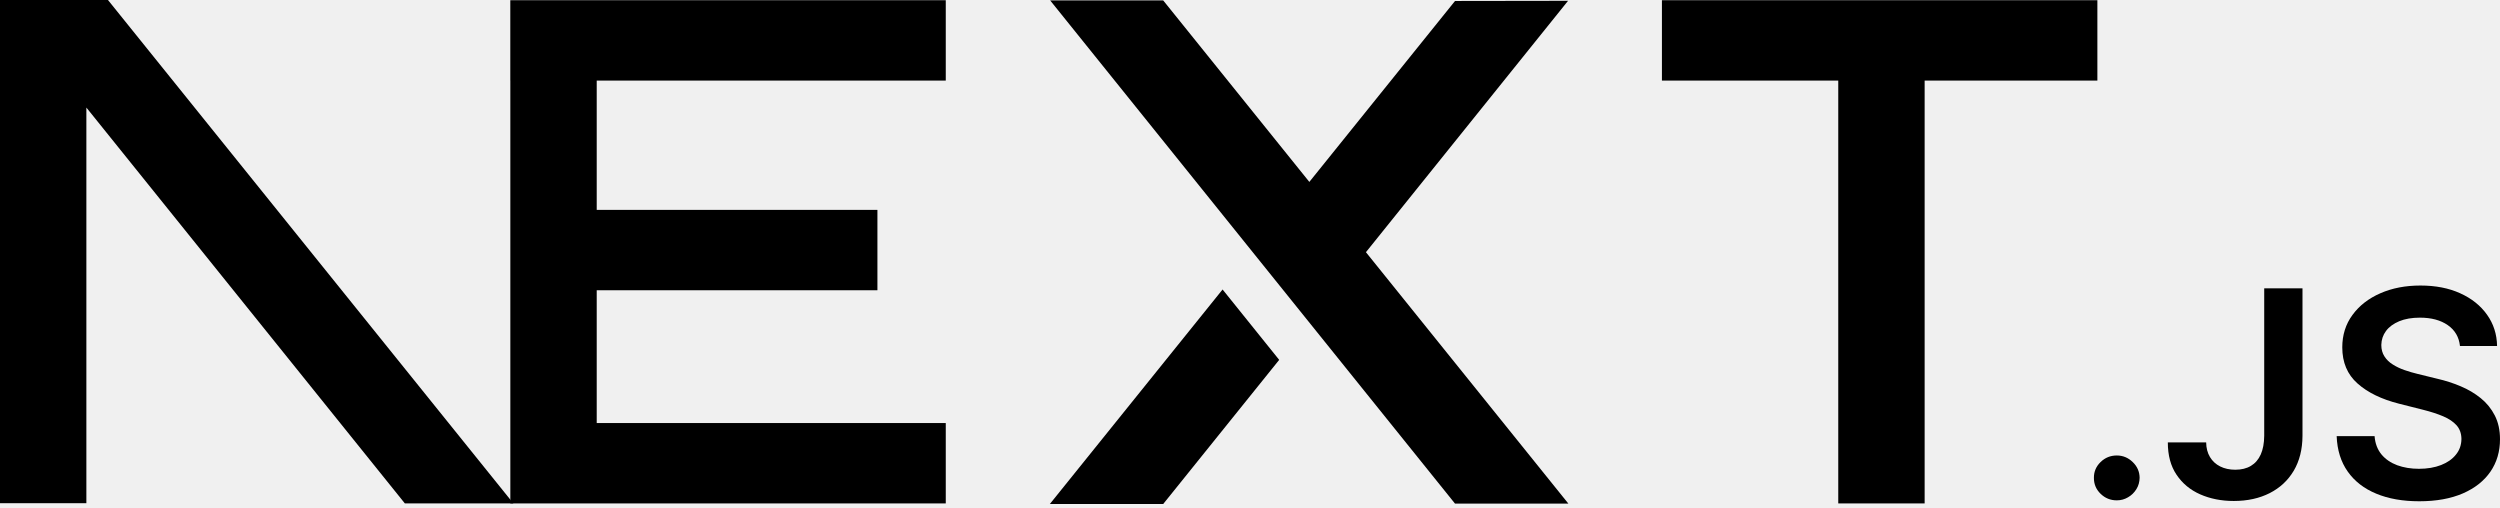
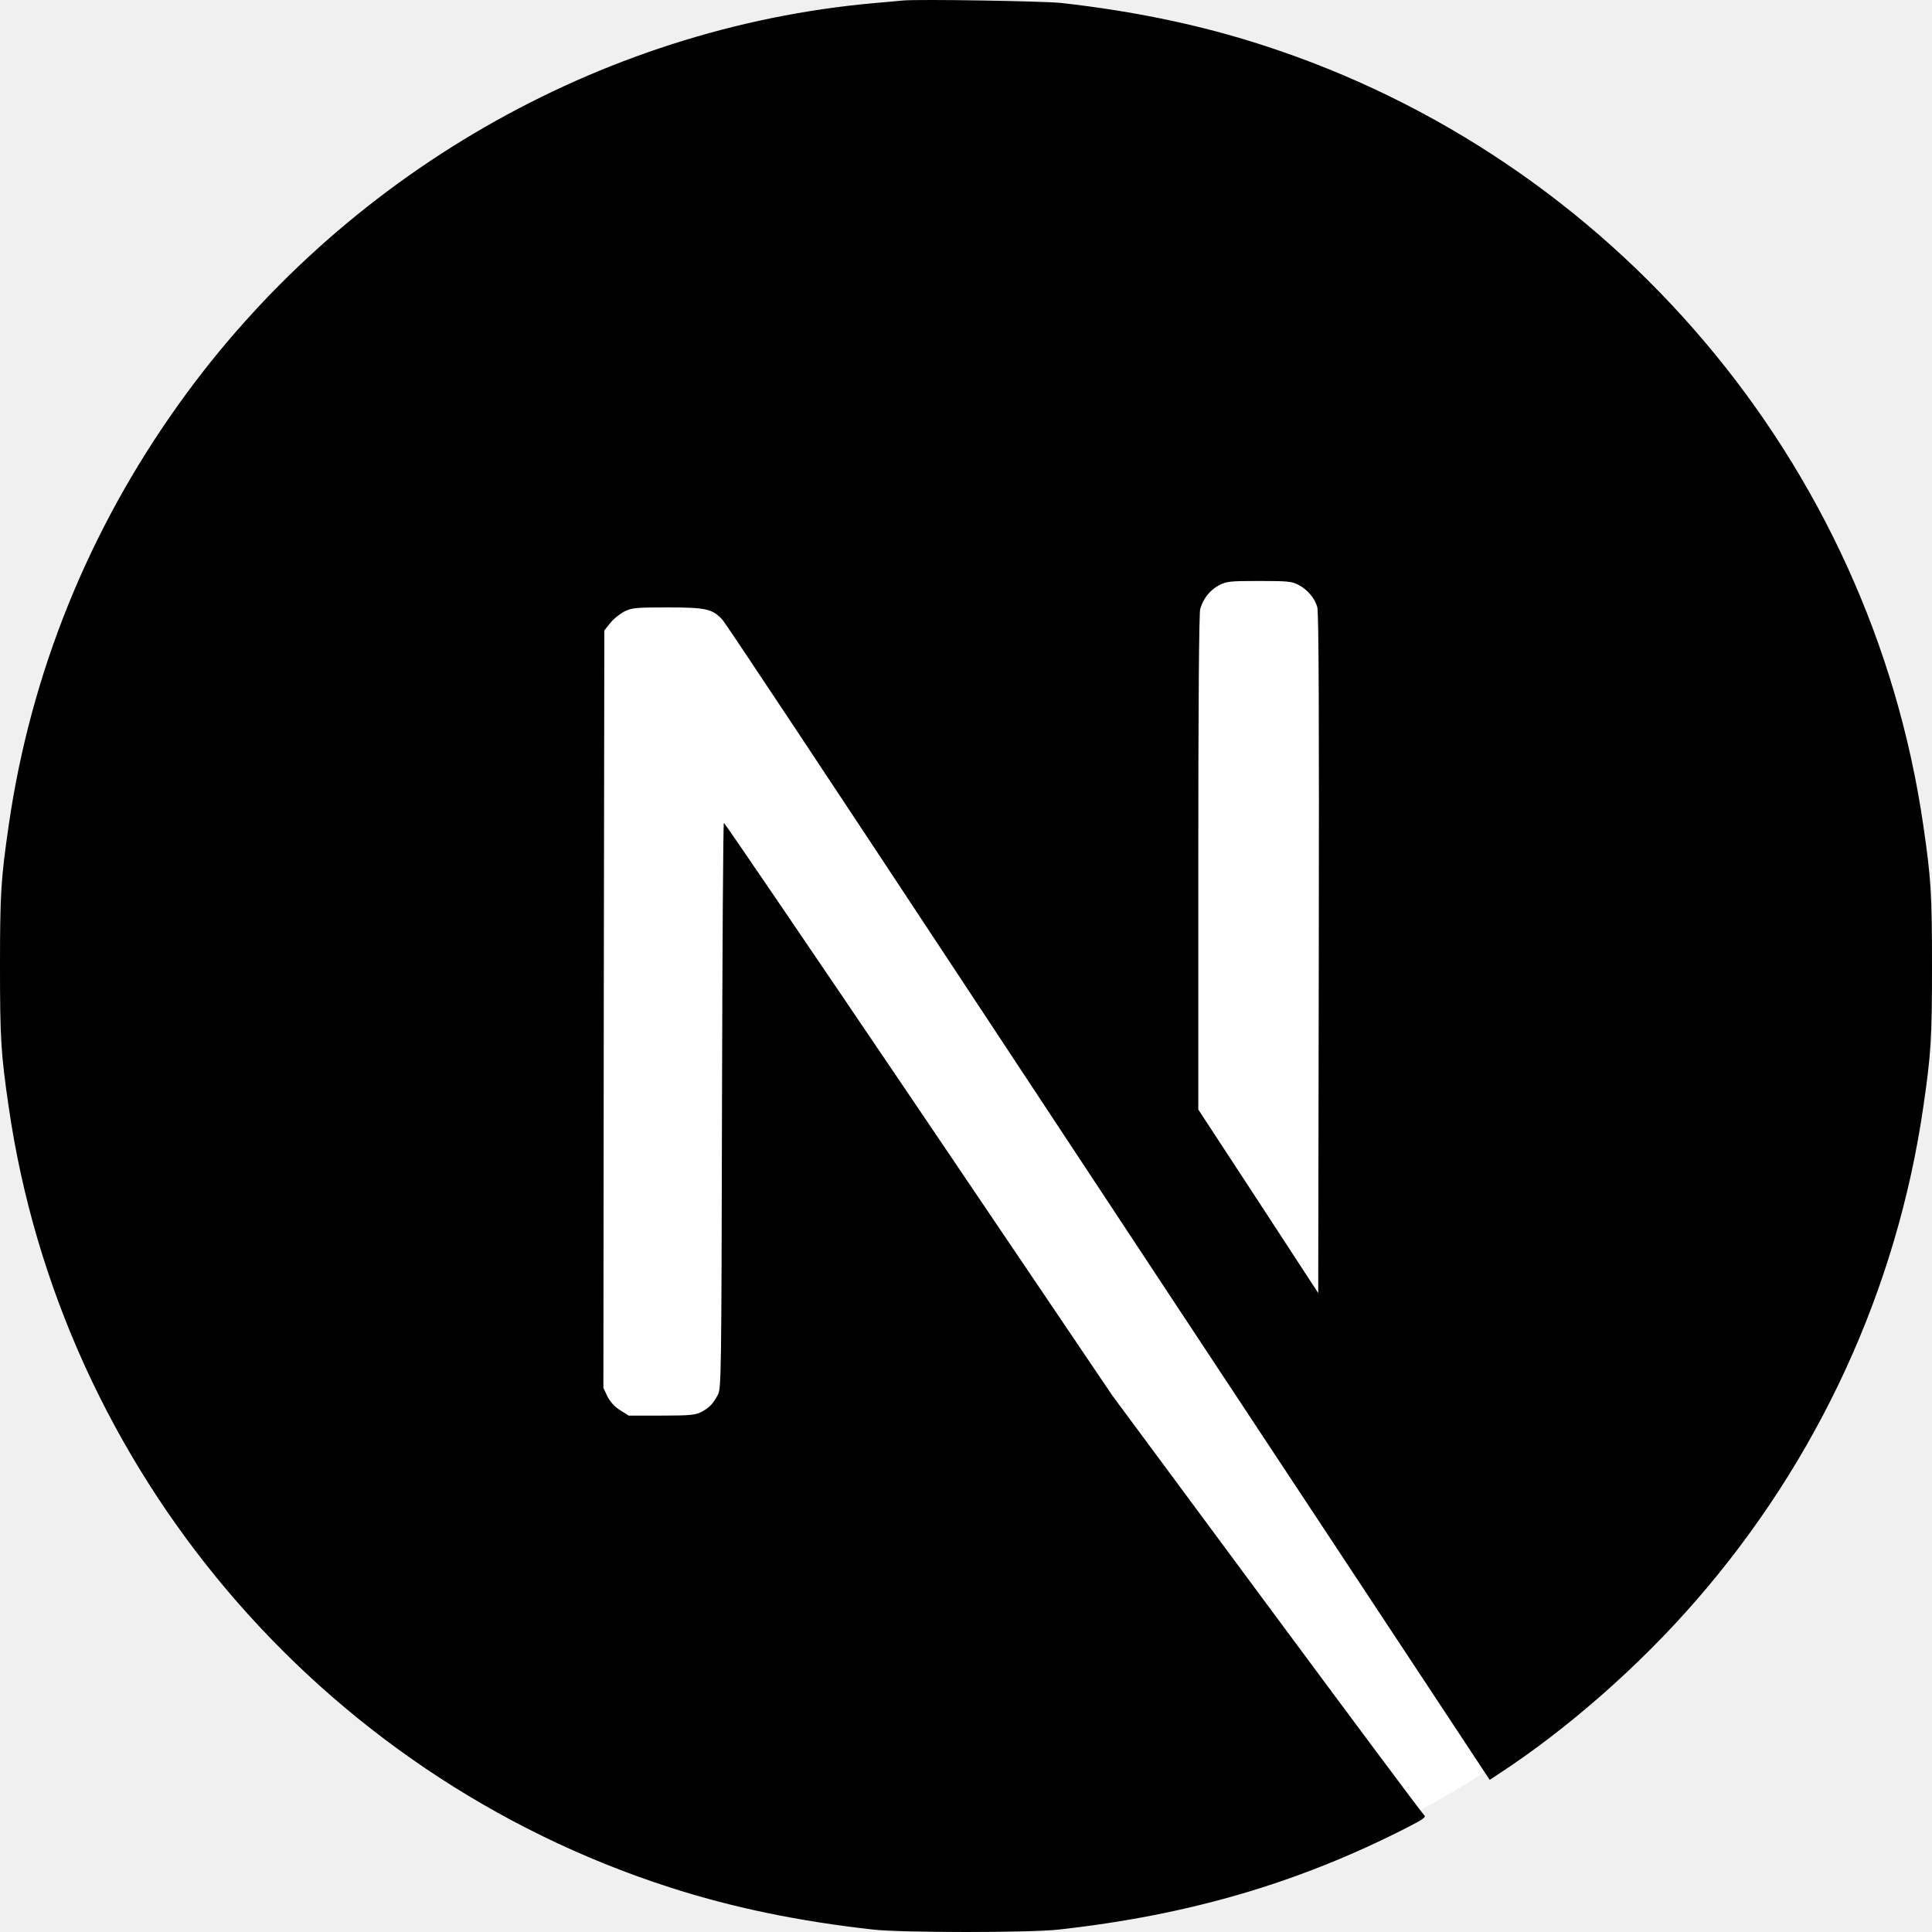
- <svg xmlns="http://www.w3.org/2000/svg" width="394" height="80" viewBox="0 0 394 80" fill="none">
-   <path d="M261.919 0.033H330.547V12.7H303.323V79.339H289.71V12.7H261.919V0.033Z" fill="black" />
-   <path d="M149.052 0.033V12.7H94.042V33.077H138.281V45.744H94.042V66.672H149.052V79.339H80.43V12.7H80.424V0.033H149.052Z" fill="black" />
-   <path d="M183.32 0.066H165.506L229.312 79.372H247.178L215.271 39.746L247.127 0.127L229.312 0.154L206.352 28.67L183.32 0.066Z" fill="black" />
-   <path d="M201.6 56.715L192.679 45.623L165.455 79.433H183.32L201.6 56.715Z" fill="black" />
-   <path fill-rule="evenodd" clip-rule="evenodd" d="M80.907 79.339L17.015 0H0V79.306H13.612V16.952L63.807 79.339H80.907Z" fill="black" />
-   <path d="M333.607 78.855C332.61 78.855 331.762 78.509 331.052 77.819C330.342 77.128 329.991 76.292 330 75.301C329.991 74.338 330.342 73.511 331.052 72.82C331.762 72.129 332.61 71.784 333.607 71.784C334.566 71.784 335.405 72.129 336.115 72.82C336.835 73.511 337.194 74.338 337.204 75.301C337.194 75.955 337.028 76.555 336.696 77.091C336.355 77.637 335.922 78.064 335.377 78.373C334.842 78.691 334.252 78.855 333.607 78.855Z" fill="black" />
-   <path d="M356.84 45.445H362.872V68.685C362.863 70.82 362.401 72.647 361.498 74.183C360.585 75.719 359.321 76.891 357.698 77.719C356.084 78.536 354.193 78.955 352.044 78.955C350.079 78.955 348.318 78.6 346.75 77.909C345.182 77.219 343.937 76.183 343.024 74.819C342.101 73.456 341.649 71.757 341.649 69.721H347.691C347.7 70.611 347.903 71.384 348.29 72.029C348.677 72.674 349.212 73.165 349.895 73.51C350.586 73.856 351.38 74.029 352.274 74.029C353.243 74.029 354.073 73.829 354.746 73.42C355.419 73.02 355.936 72.42 356.296 71.62C356.646 70.829 356.831 69.848 356.84 68.685V45.445Z" fill="black" />
-   <path d="M387.691 54.534C387.544 53.125 386.898 52.025 385.773 51.244C384.638 50.453 383.172 50.062 381.373 50.062C380.11 50.062 379.022 50.253 378.118 50.626C377.214 51.008 376.513 51.516 376.033 52.162C375.554 52.807 375.314 53.543 375.295 54.37C375.295 55.061 375.461 55.661 375.784 56.161C376.107 56.67 376.54 57.097 377.103 57.442C377.656 57.797 378.274 58.087 378.948 58.324C379.63 58.56 380.313 58.76 380.995 58.924L384.14 59.696C385.404 59.987 386.631 60.378 387.802 60.878C388.973 61.368 390.034 61.995 390.965 62.75C391.897 63.504 392.635 64.413 393.179 65.476C393.723 66.54 394 67.785 394 69.221C394 71.157 393.502 72.856 392.496 74.329C391.491 75.792 390.043 76.937 388.143 77.764C386.252 78.582 383.965 79 381.272 79C378.671 79 376.402 78.6 374.493 77.8C372.575 77.01 371.08 75.846 370.001 74.319C368.922 72.793 368.341 70.929 368.258 68.739H374.235C374.318 69.884 374.687 70.839 375.314 71.611C375.95 72.374 376.78 72.938 377.795 73.32C378.819 73.692 379.962 73.883 381.226 73.883C382.545 73.883 383.707 73.683 384.712 73.292C385.708 72.902 386.492 72.356 387.055 71.647C387.627 70.948 387.913 70.121 387.922 69.175C387.913 68.312 387.654 67.594 387.156 67.03C386.649 66.467 385.948 65.994 385.053 65.613C384.15 65.231 383.098 64.886 381.899 64.586L378.081 63.622C375.323 62.922 373.137 61.859 371.541 60.432C369.937 59.005 369.143 57.115 369.143 54.743C369.143 52.798 369.678 51.089 370.758 49.626C371.827 48.163 373.294 47.027 375.148 46.218C377.011 45.4 379.114 45 381.456 45C383.836 45 385.92 45.4 387.719 46.218C389.517 47.027 390.929 48.154 391.952 49.59C392.976 51.026 393.511 52.671 393.539 54.534H387.691Z" fill="black" />
+ <svg xmlns="http://www.w3.org/2000/svg" width="256px" height="256x" viewBox="0 0 256 256" version="1.1" preserveAspectRatio="xMidYMid">
+   <g>
+     <circle cx="128" cy="128" r="127" fill="white" />
+     <path d="M119.617,0.069 C119.066,0.119 117.315,0.294 115.738,0.419 C79.378,3.697 45.319,23.313 23.748,53.463 C11.736,70.227 4.054,89.243 1.151,109.385 C0.125,116.415 0,118.492 0,128.025 C0,137.558 0.125,139.635 1.151,146.666 C8.108,194.73 42.316,235.114 88.712,250.076 C97.02,252.754 105.778,254.58 115.738,255.681 C119.617,256.106 136.383,256.106 140.262,255.681 C157.454,253.779 172.018,249.526 186.382,242.195 C188.584,241.069 189.01,240.769 188.709,240.518 C188.509,240.368 179.125,227.783 167.864,212.57 L147.394,184.922 L121.744,146.966 C107.63,126.098 96.019,109.034 95.919,109.034 C95.819,109.009 95.718,125.873 95.668,146.465 C95.593,182.52 95.568,183.971 95.118,184.822 C94.467,186.048 93.967,186.549 92.916,187.099 C92.115,187.499 91.414,187.574 87.636,187.574 L83.306,187.574 L82.155,186.849 C81.404,186.373 80.854,185.748 80.479,185.022 L79.953,183.896 L80.003,133.73 L80.078,83.538 L80.854,82.562 C81.254,82.037 82.105,81.361 82.706,81.036 C83.732,80.536 84.132,80.486 88.461,80.486 C93.566,80.486 94.417,80.686 95.743,82.137 C96.119,82.537 110.007,103.455 126.624,128.651 C143.24,153.846 165.962,188.25 177.123,205.139 L197.393,235.84 L198.419,235.164 C207.503,229.259 217.112,220.852 224.719,212.095 C240.91,193.504 251.345,170.836 254.849,146.666 C255.875,139.635 256,137.558 256,128.025 C256,118.492 255.875,116.415 254.849,109.385 C247.892,61.32 213.684,20.936 167.288,5.974 C159.105,3.322 150.397,1.495 140.637,0.394 C138.235,0.144 121.694,-0.131 119.617,0.069 L119.617,0.069 Z M172.018,77.483 C173.219,78.084 174.195,79.235 174.545,80.436 C174.746,81.086 174.796,94.998 174.746,126.349 L174.671,171.336 L166.738,159.176 L158.78,147.016 L158.78,114.314 C158.78,93.171 158.88,81.286 159.03,80.711 C159.431,79.31 160.307,78.209 161.508,77.558 C162.534,77.033 162.909,76.983 166.838,76.983 C170.542,76.983 171.192,77.033 172.018,77.483 Z" fill="#000000">
+ 
+ </path>
+   </g>
</svg>
